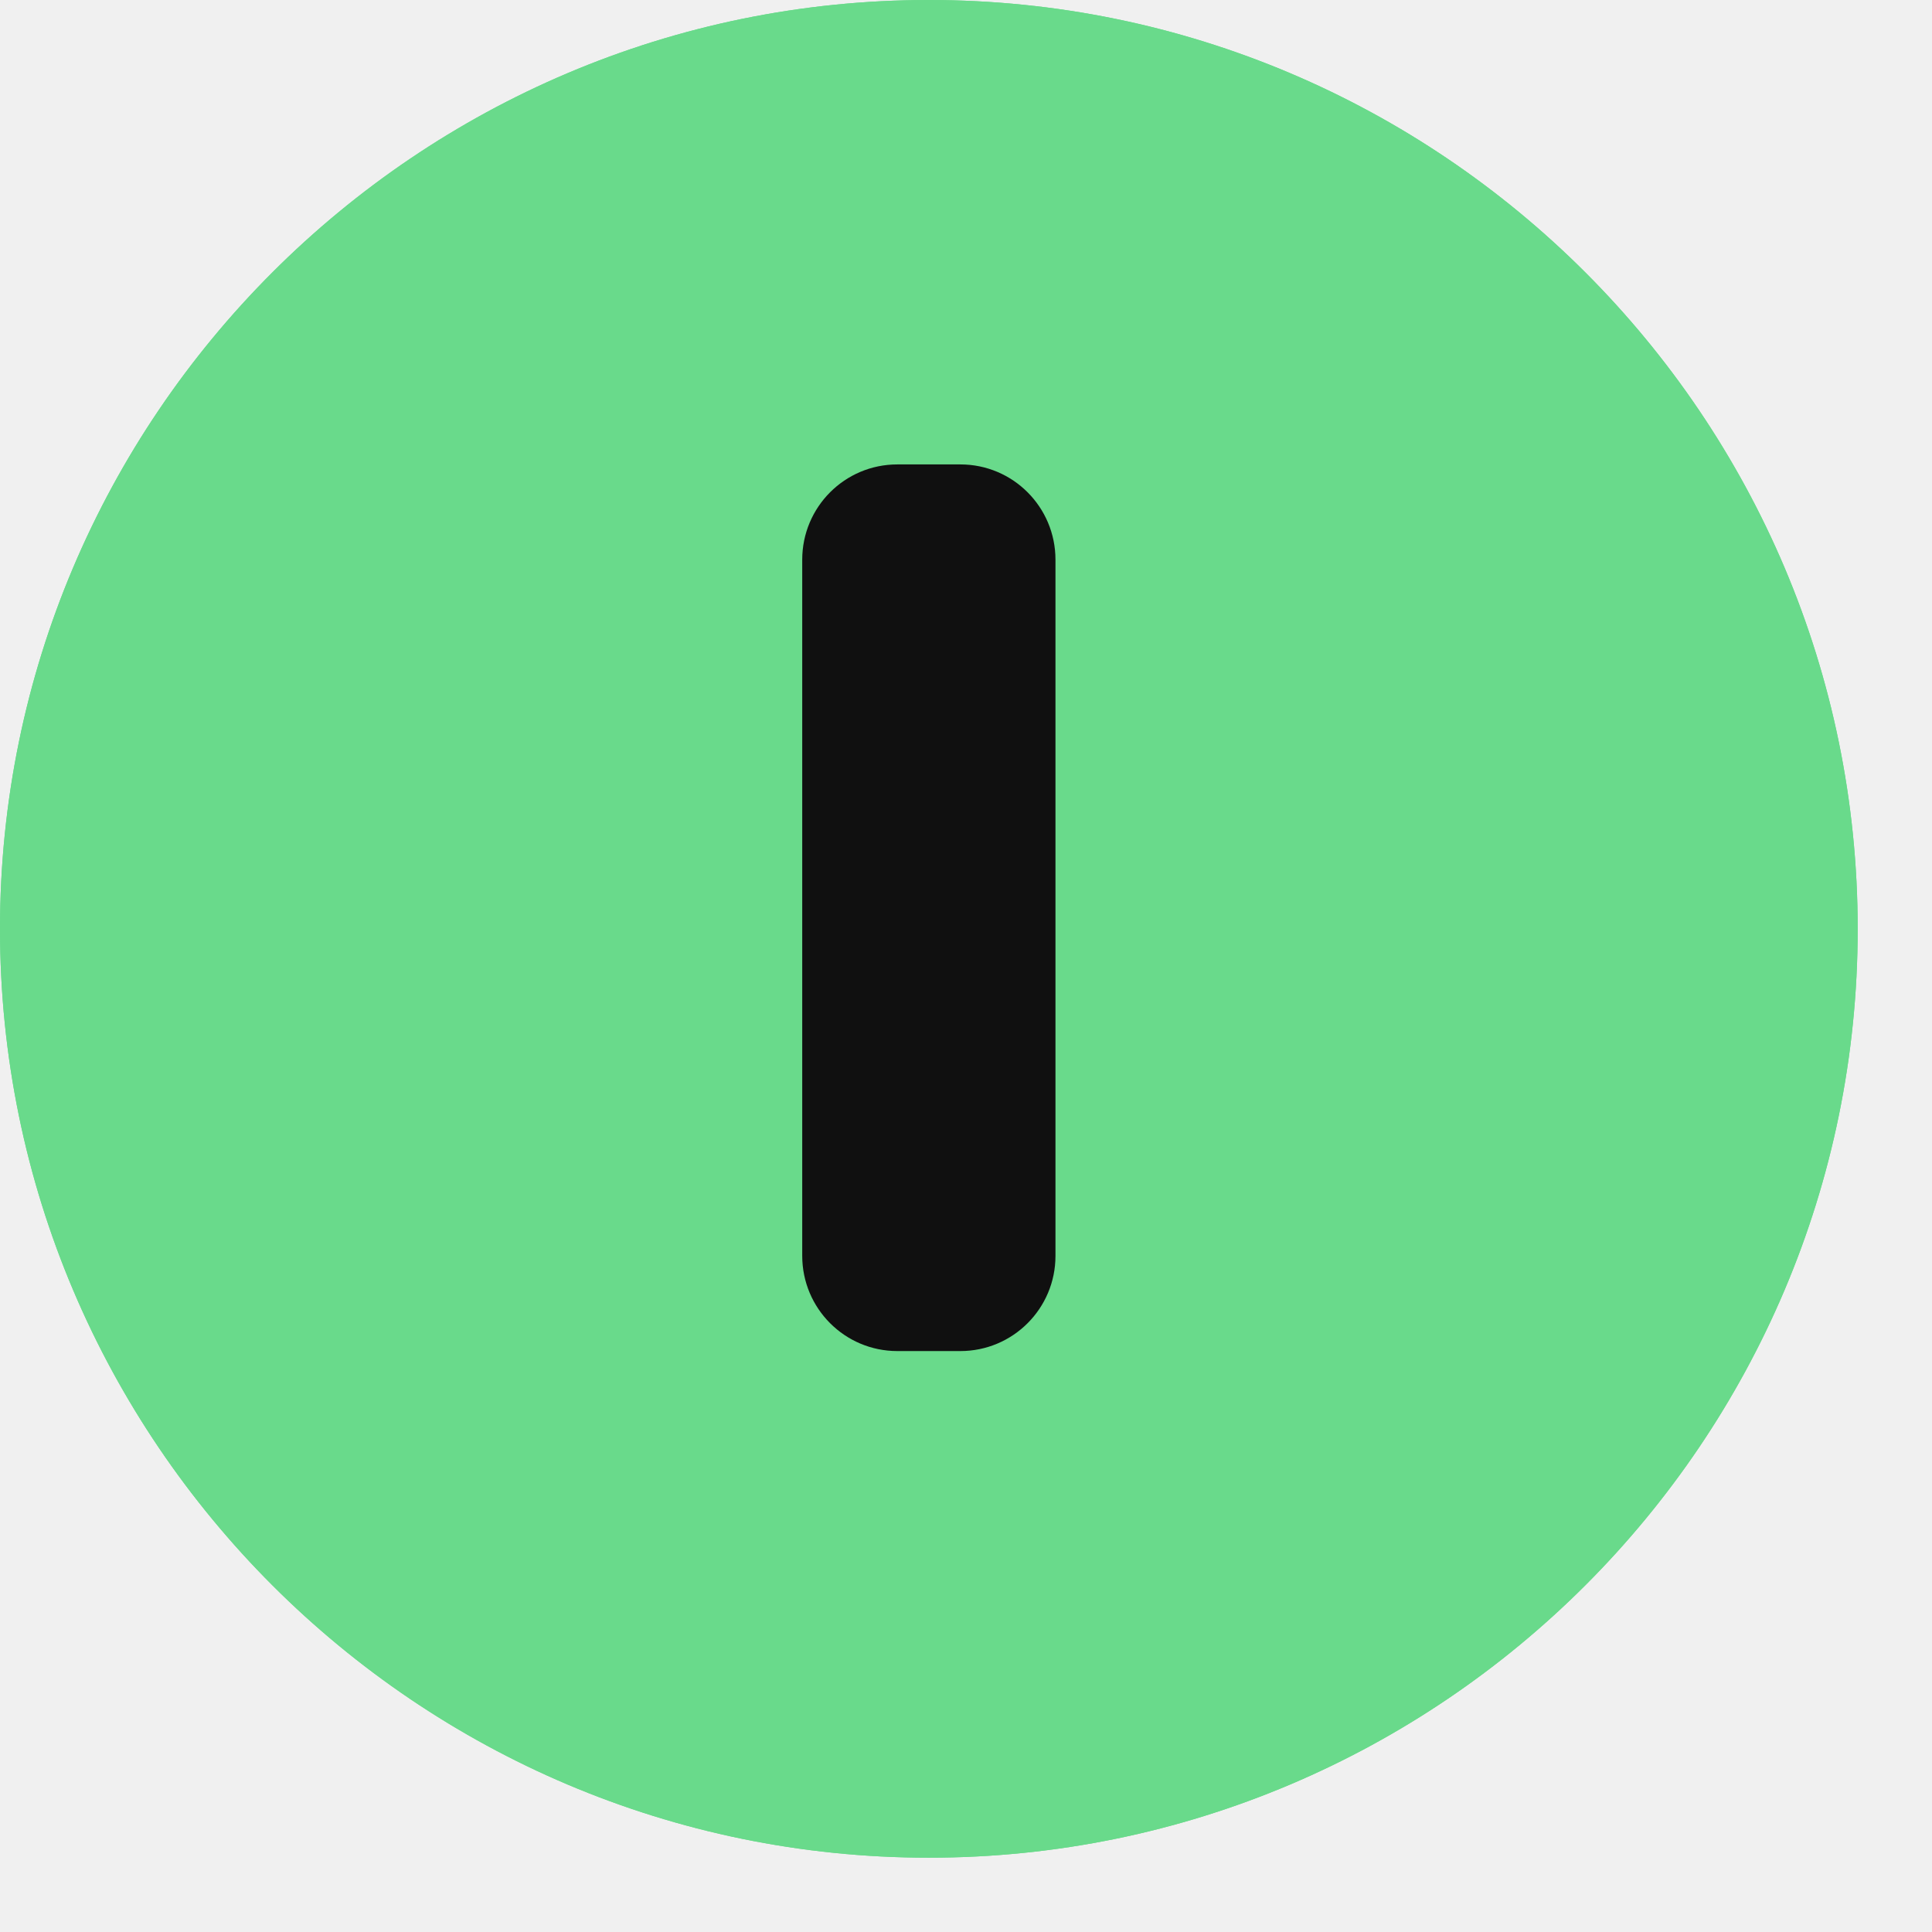
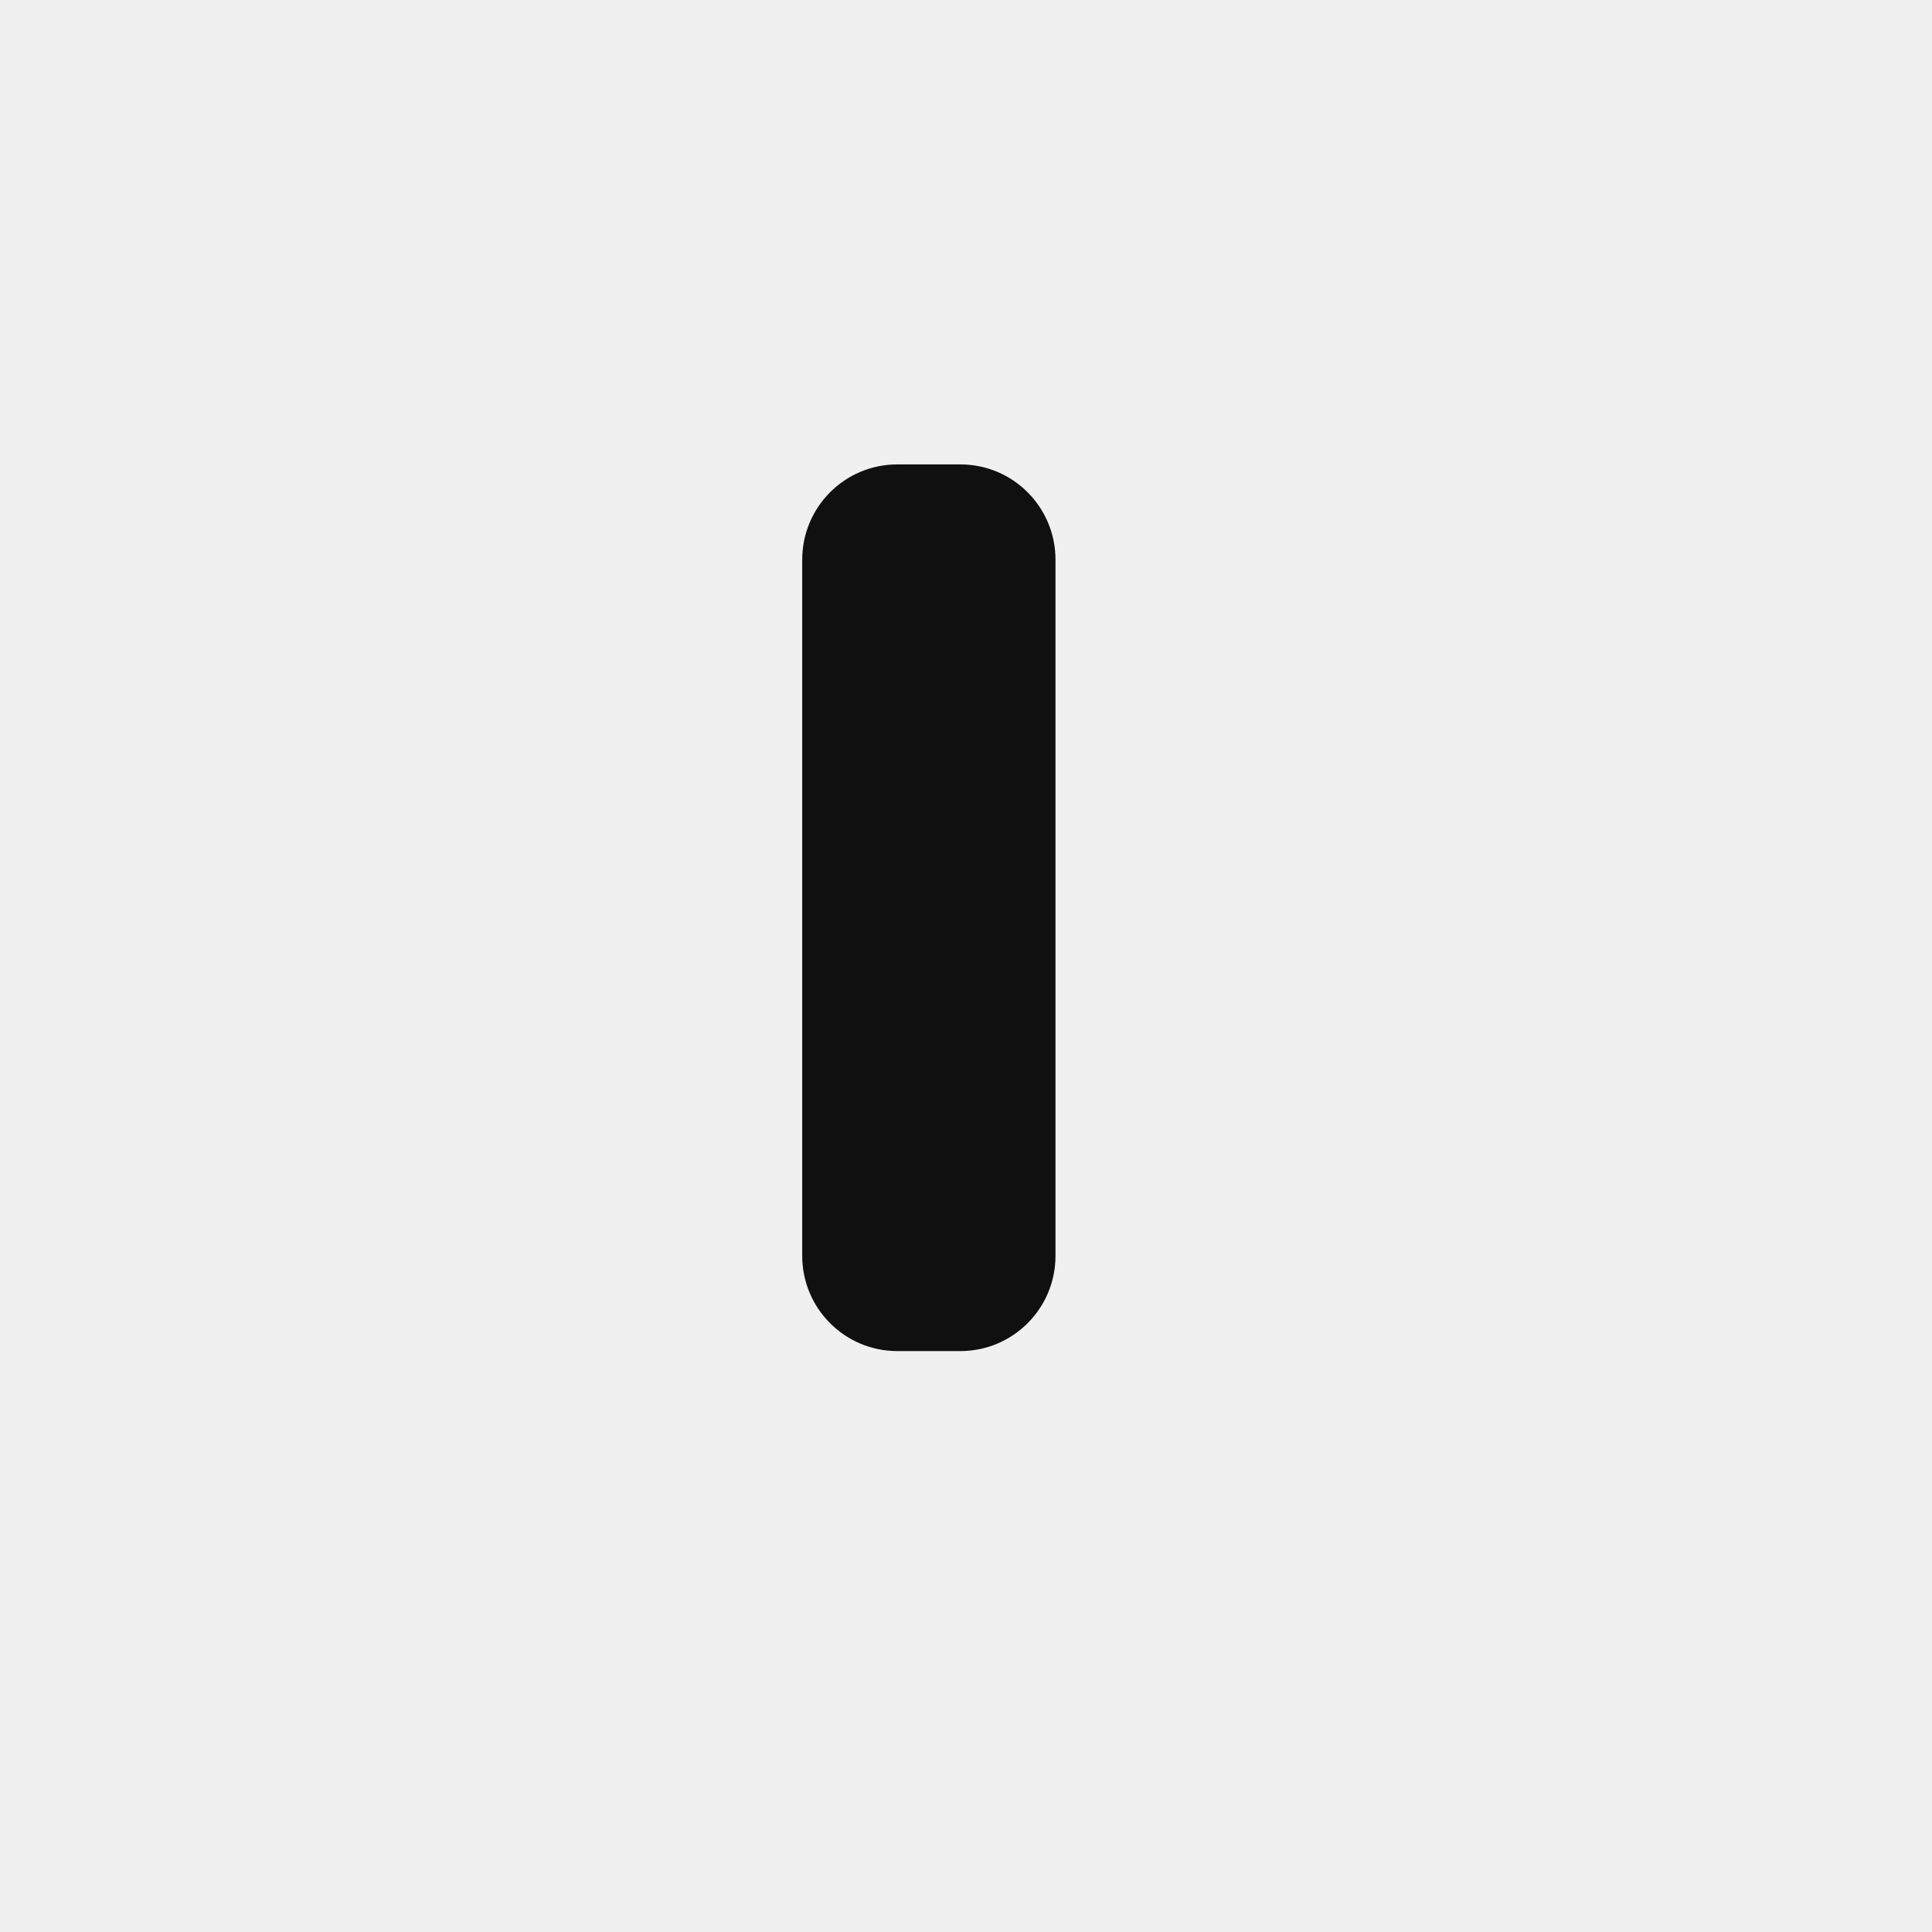
<svg xmlns="http://www.w3.org/2000/svg" width="13" height="13" viewBox="0 0 13 13" fill="none">
  <g clip-path="url(#clip0_0_1987)">
    <g clip-path="url(#clip1_0_1987)">
-       <path d="M6.25 12.5C2.804 12.5 0 9.696 0 6.25C0 2.804 2.804 0 6.25 0C9.696 0 12.5 2.804 12.5 6.25C12.5 9.696 9.696 12.5 6.25 12.5Z" fill="#69da8b " />
+       <path d="M6.25 12.5C2.804 12.5 0 9.696 0 6.25C0 2.804 2.804 0 6.25 0C9.696 0 12.5 2.804 12.5 6.25C12.5 9.696 9.696 12.5 6.25 12.5Z" fill=" " />
      <path d="M6.462 9.091H6.038C5.684 9.091 5.398 8.804 5.398 8.45V3.766C5.398 3.412 5.684 3.125 6.038 3.125H6.462C6.816 3.125 7.102 3.412 7.102 3.766V8.451C7.102 8.804 6.816 9.091 6.462 9.091Z" fill="#FBD490" />
-       <path d="M6.25 12.5C2.804 12.5 0 9.696 0 6.25C0 2.804 2.804 0 6.25 0C9.696 0 12.5 2.804 12.5 6.25C12.5 9.696 9.696 12.5 6.25 12.5Z" fill="#69da8b " />
+       <path d="M6.25 12.5C2.804 12.5 0 9.696 0 6.25C0 2.804 2.804 0 6.25 0C9.696 0 12.5 2.804 12.5 6.25C12.5 9.696 9.696 12.5 6.25 12.5Z" fill=" " />
      <path d="M6.462 9.091H6.038C5.684 9.091 5.398 8.804 5.398 8.45V3.766C5.398 3.412 5.684 3.125 6.038 3.125H6.462C6.816 3.125 7.102 3.412 7.102 3.766V8.451C7.102 8.804 6.816 9.091 6.462 9.091Z" fill="#101010" />
    </g>
  </g>
  <defs>
    <clipPath id="clip0_0_1987">
-       <rect width="12.5" height="12.5" fill="white" />
+       <rect width="12.5" height="12.5" fill="black" />
    </clipPath>
    <clipPath id="clip1_0_1987">
-       <rect width="12.5" height="12.5" fill="white" />
+       <rect width="12.5" height="12.5" fill="black" />
    </clipPath>
  </defs>
</svg>
